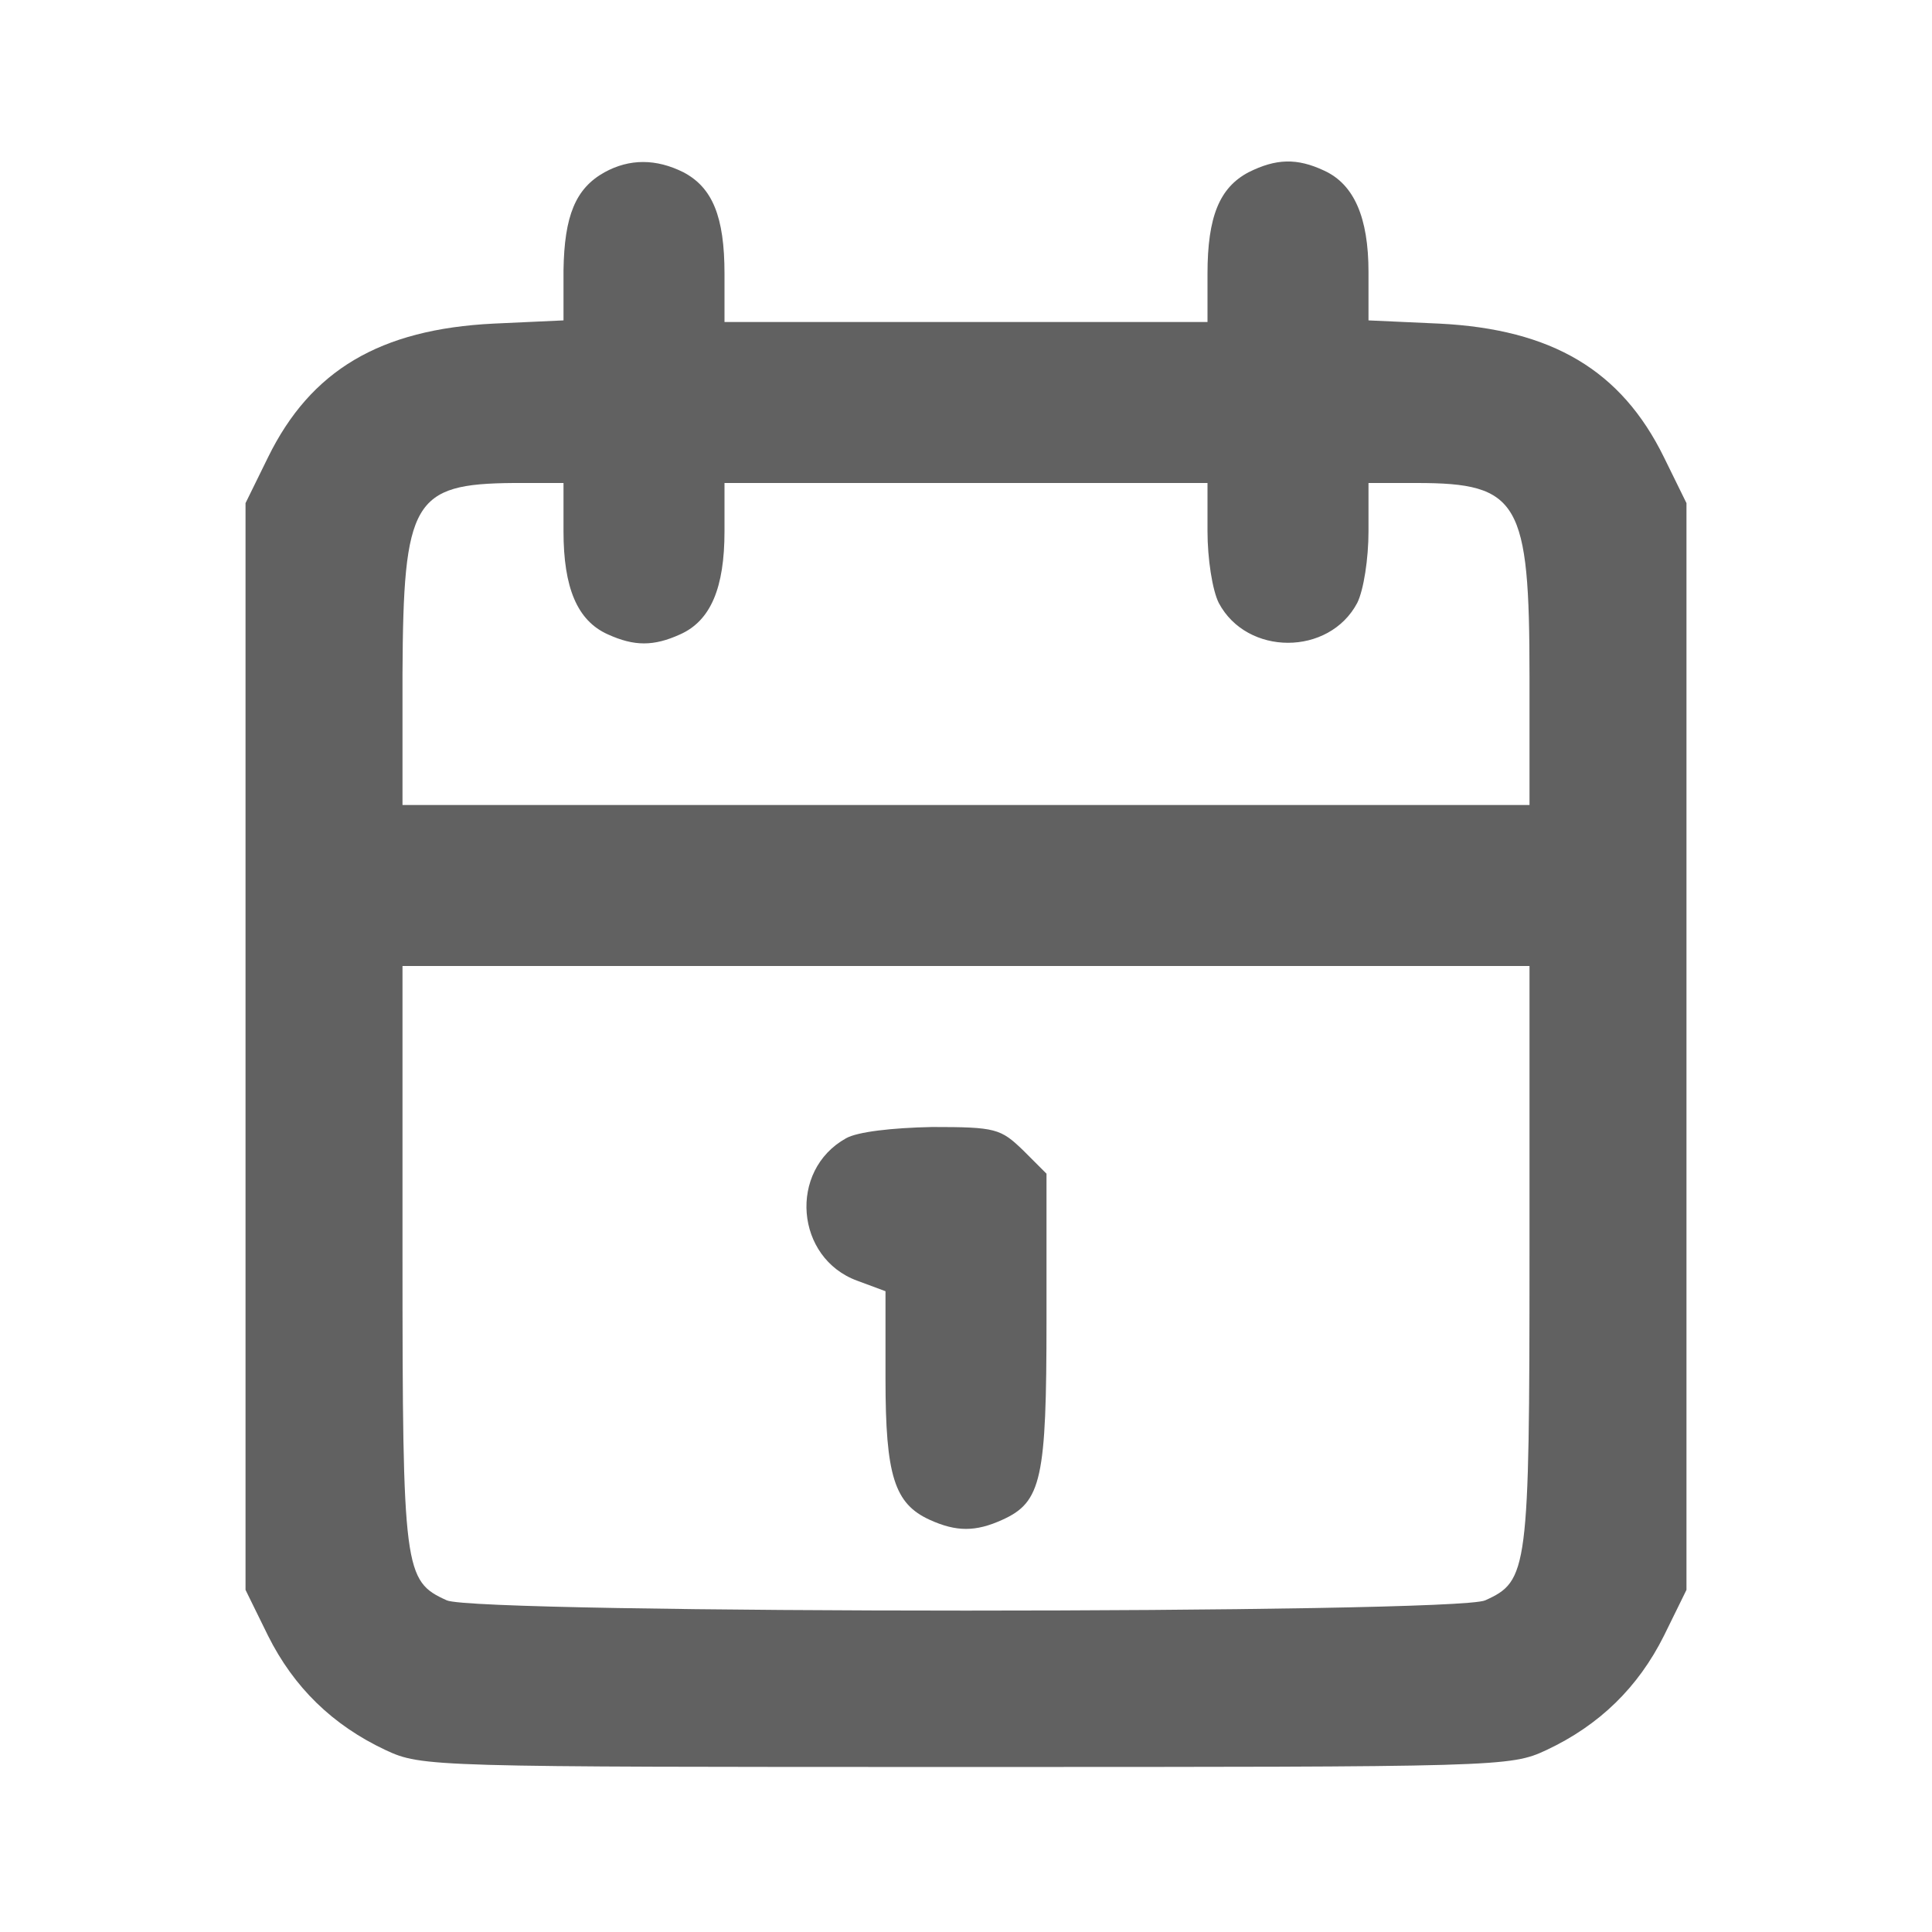
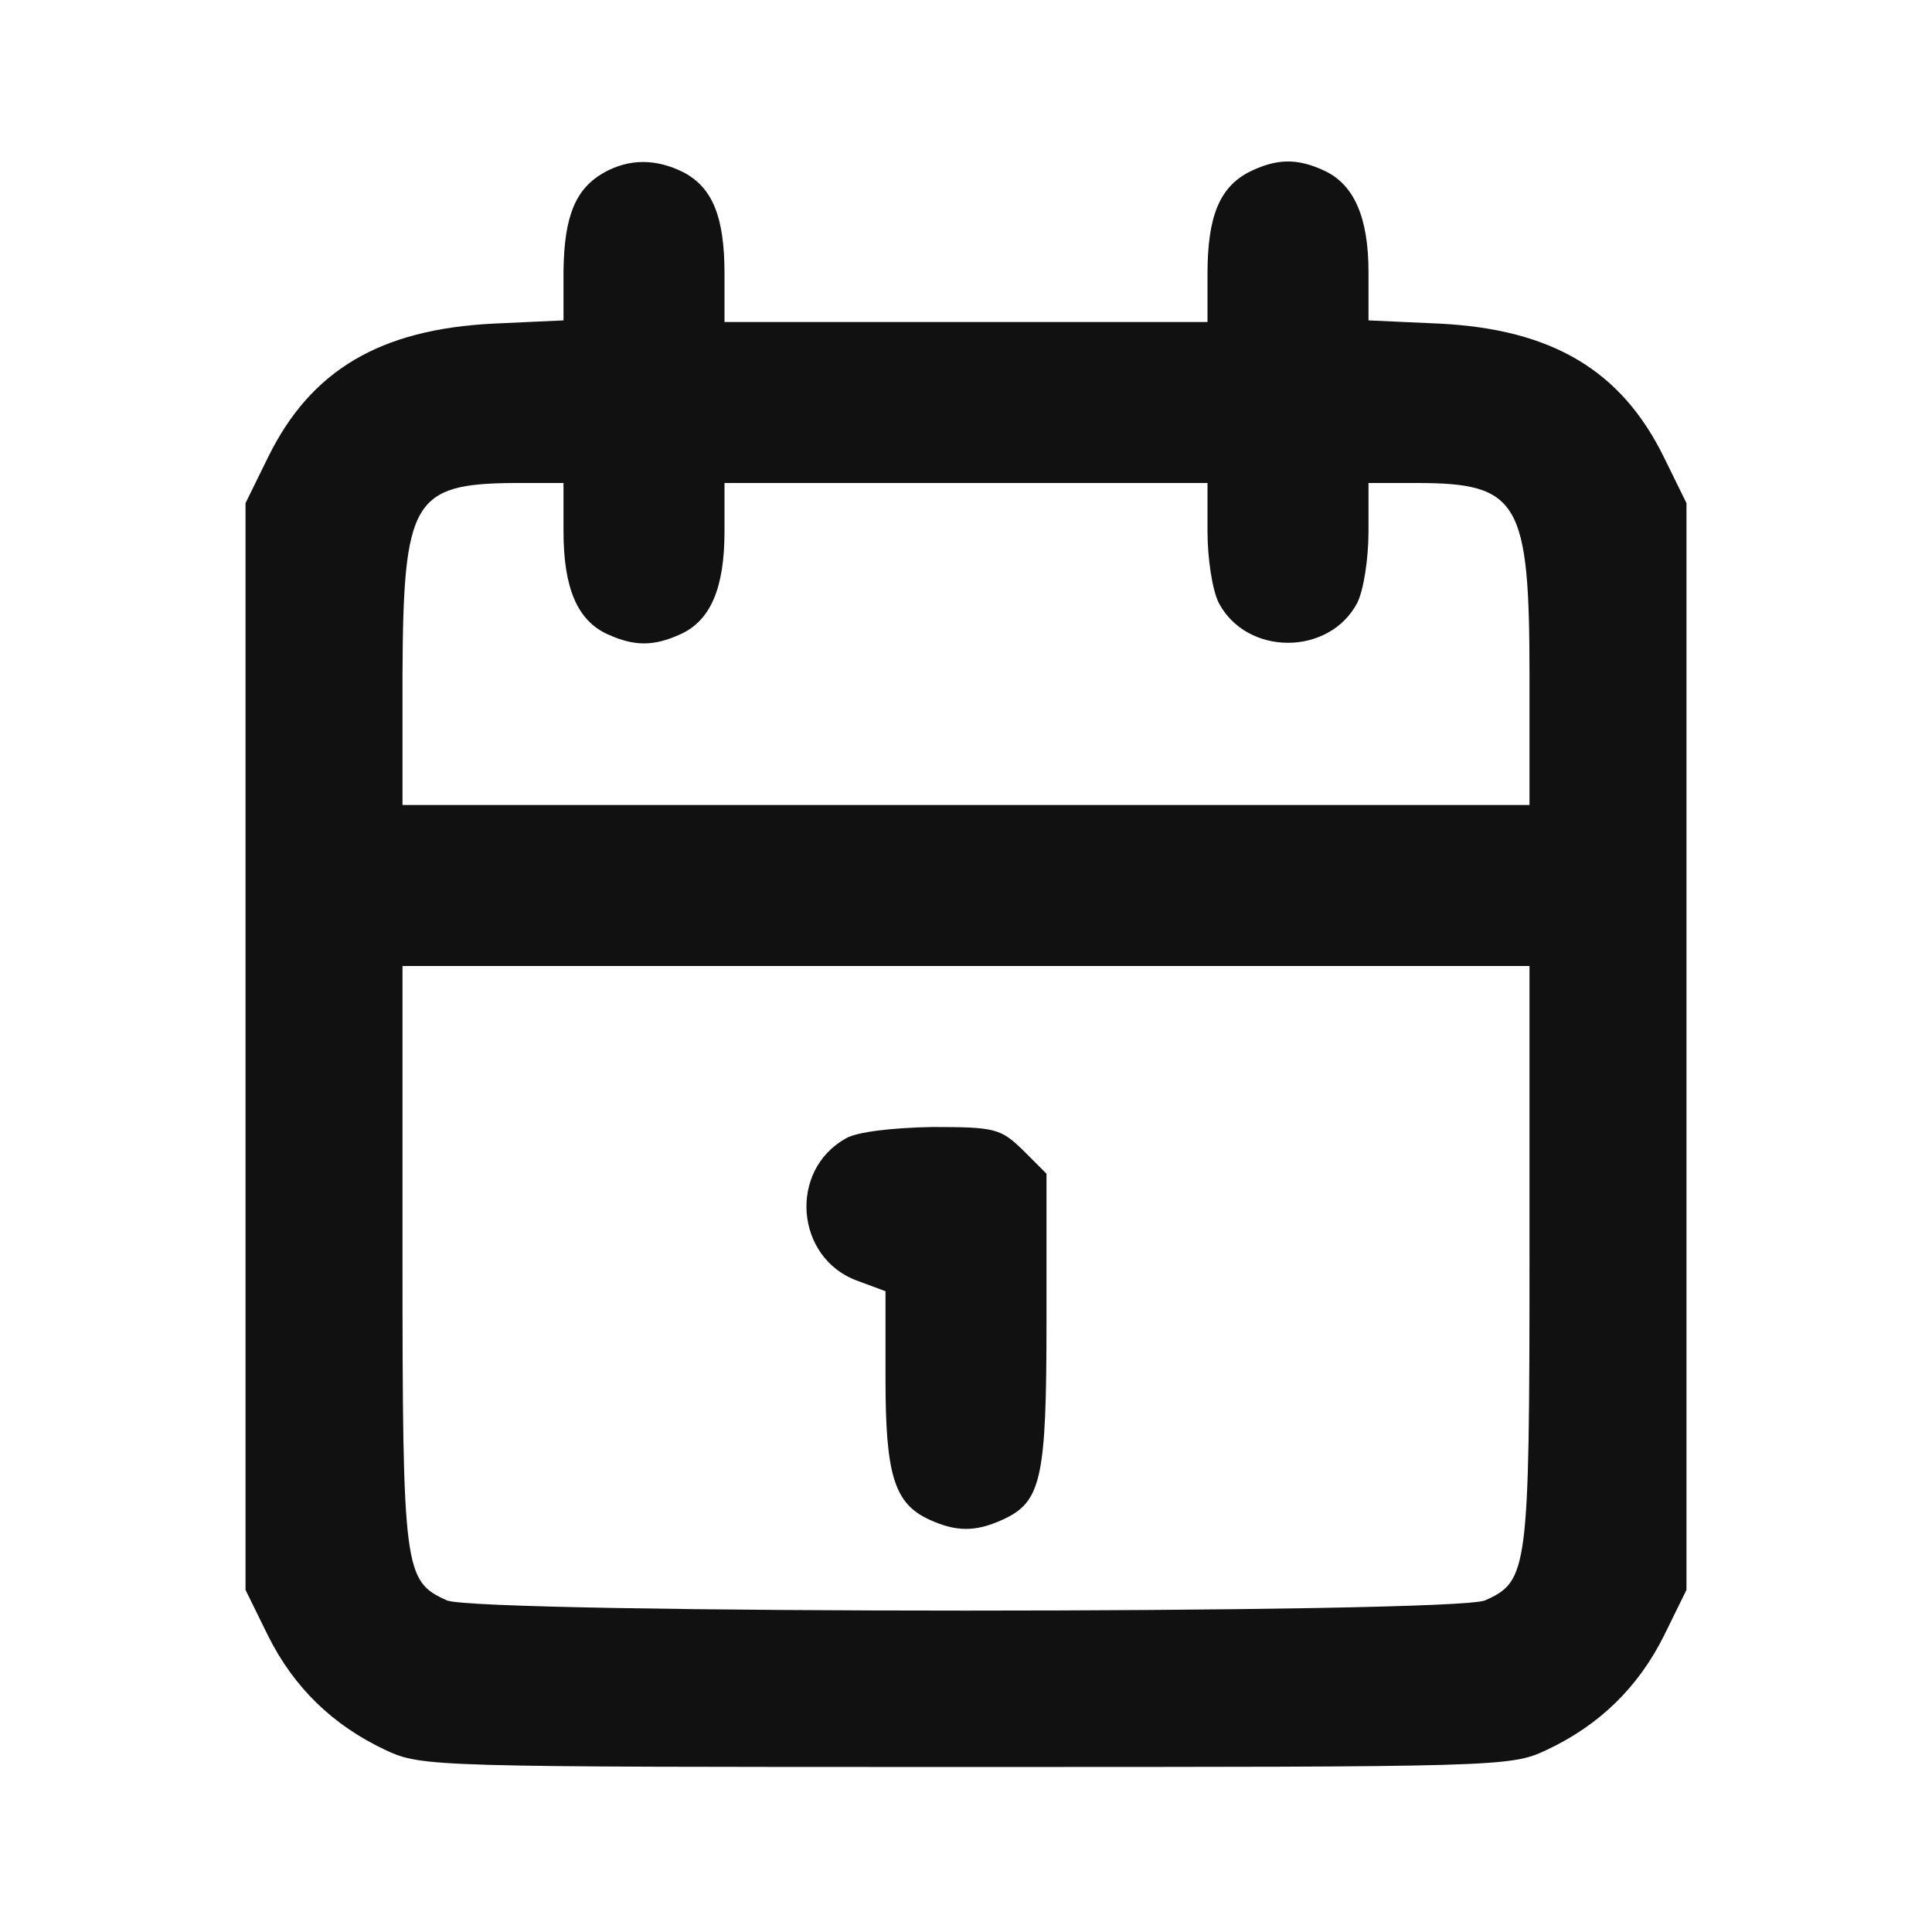
- <svg xmlns="http://www.w3.org/2000/svg" version="1.0" width="240pt" height="240pt" viewBox="0 0 240 240" preserveAspectRatio="xMidYMid meet" fill="#616161">
-   <g transform="translate(0,240) scale(0.1,-0.1)" fill="#616161" stroke="none">
+ <svg xmlns="http://www.w3.org/2000/svg" version="1.0" width="240pt" height="240pt" viewBox="0 0 240 240" preserveAspectRatio="xMidYMid meet" fill="#111111">
+   <g transform="translate(0,240) scale(0.1,-0.1)" fill="#111111" stroke="none">
    <path d="M751 2186 c-36 -20 -50 -54 -51 -122 l0 -62 -87 -4 c-141 -7 -227 -58 -280 -166 l-28 -57 0 -675 0 -675 28 -57 c32 -64 80 -111 146 -142 45 -21 56 -21 721 -21 665 0 676 0 721 21 66 31 114 78 146 142 l28 57 0 675 0 675 -28 57 c-53 108 -139 159 -279 166 l-88 4 0 60 c0 68 -18 109 -55 126 -34 16 -60 15 -94 -2 -36 -19 -51 -55 -51 -126 l0 -60 -300 0 -300 0 0 60 c0 71 -15 107 -51 126 -34 17 -67 17 -98 0z m-51 -446 c0 -70 17 -111 55 -128 33 -15 57 -15 90 0 38 17 55 58 55 128 l0 60 300 0 300 0 0 -60 c0 -34 6 -73 14 -89 35 -66 137 -66 172 0 8 16 14 55 14 89 l0 60 60 0 c127 0 140 -23 140 -240 l0 -160 -700 0 -700 0 0 163 c1 215 13 236 138 237 l62 0 0 -60z m1200 -900 c0 -392 -2 -404 -55 -428 -37 -17 -1253 -17 -1290 0 -53 24 -55 36 -55 428 l0 360 700 0 700 0 0 -360z" />
    <path d="M1051 986 c-72 -40 -63 -149 14 -177 l35 -13 0 -109 c0 -120 11 -155 55 -175 33 -15 57 -15 90 0 49 22 55 51 55 248 l0 182 -29 29 c-28 27 -34 29 -113 29 -50 -1 -93 -6 -107 -14z" />
  </g>
</svg>
